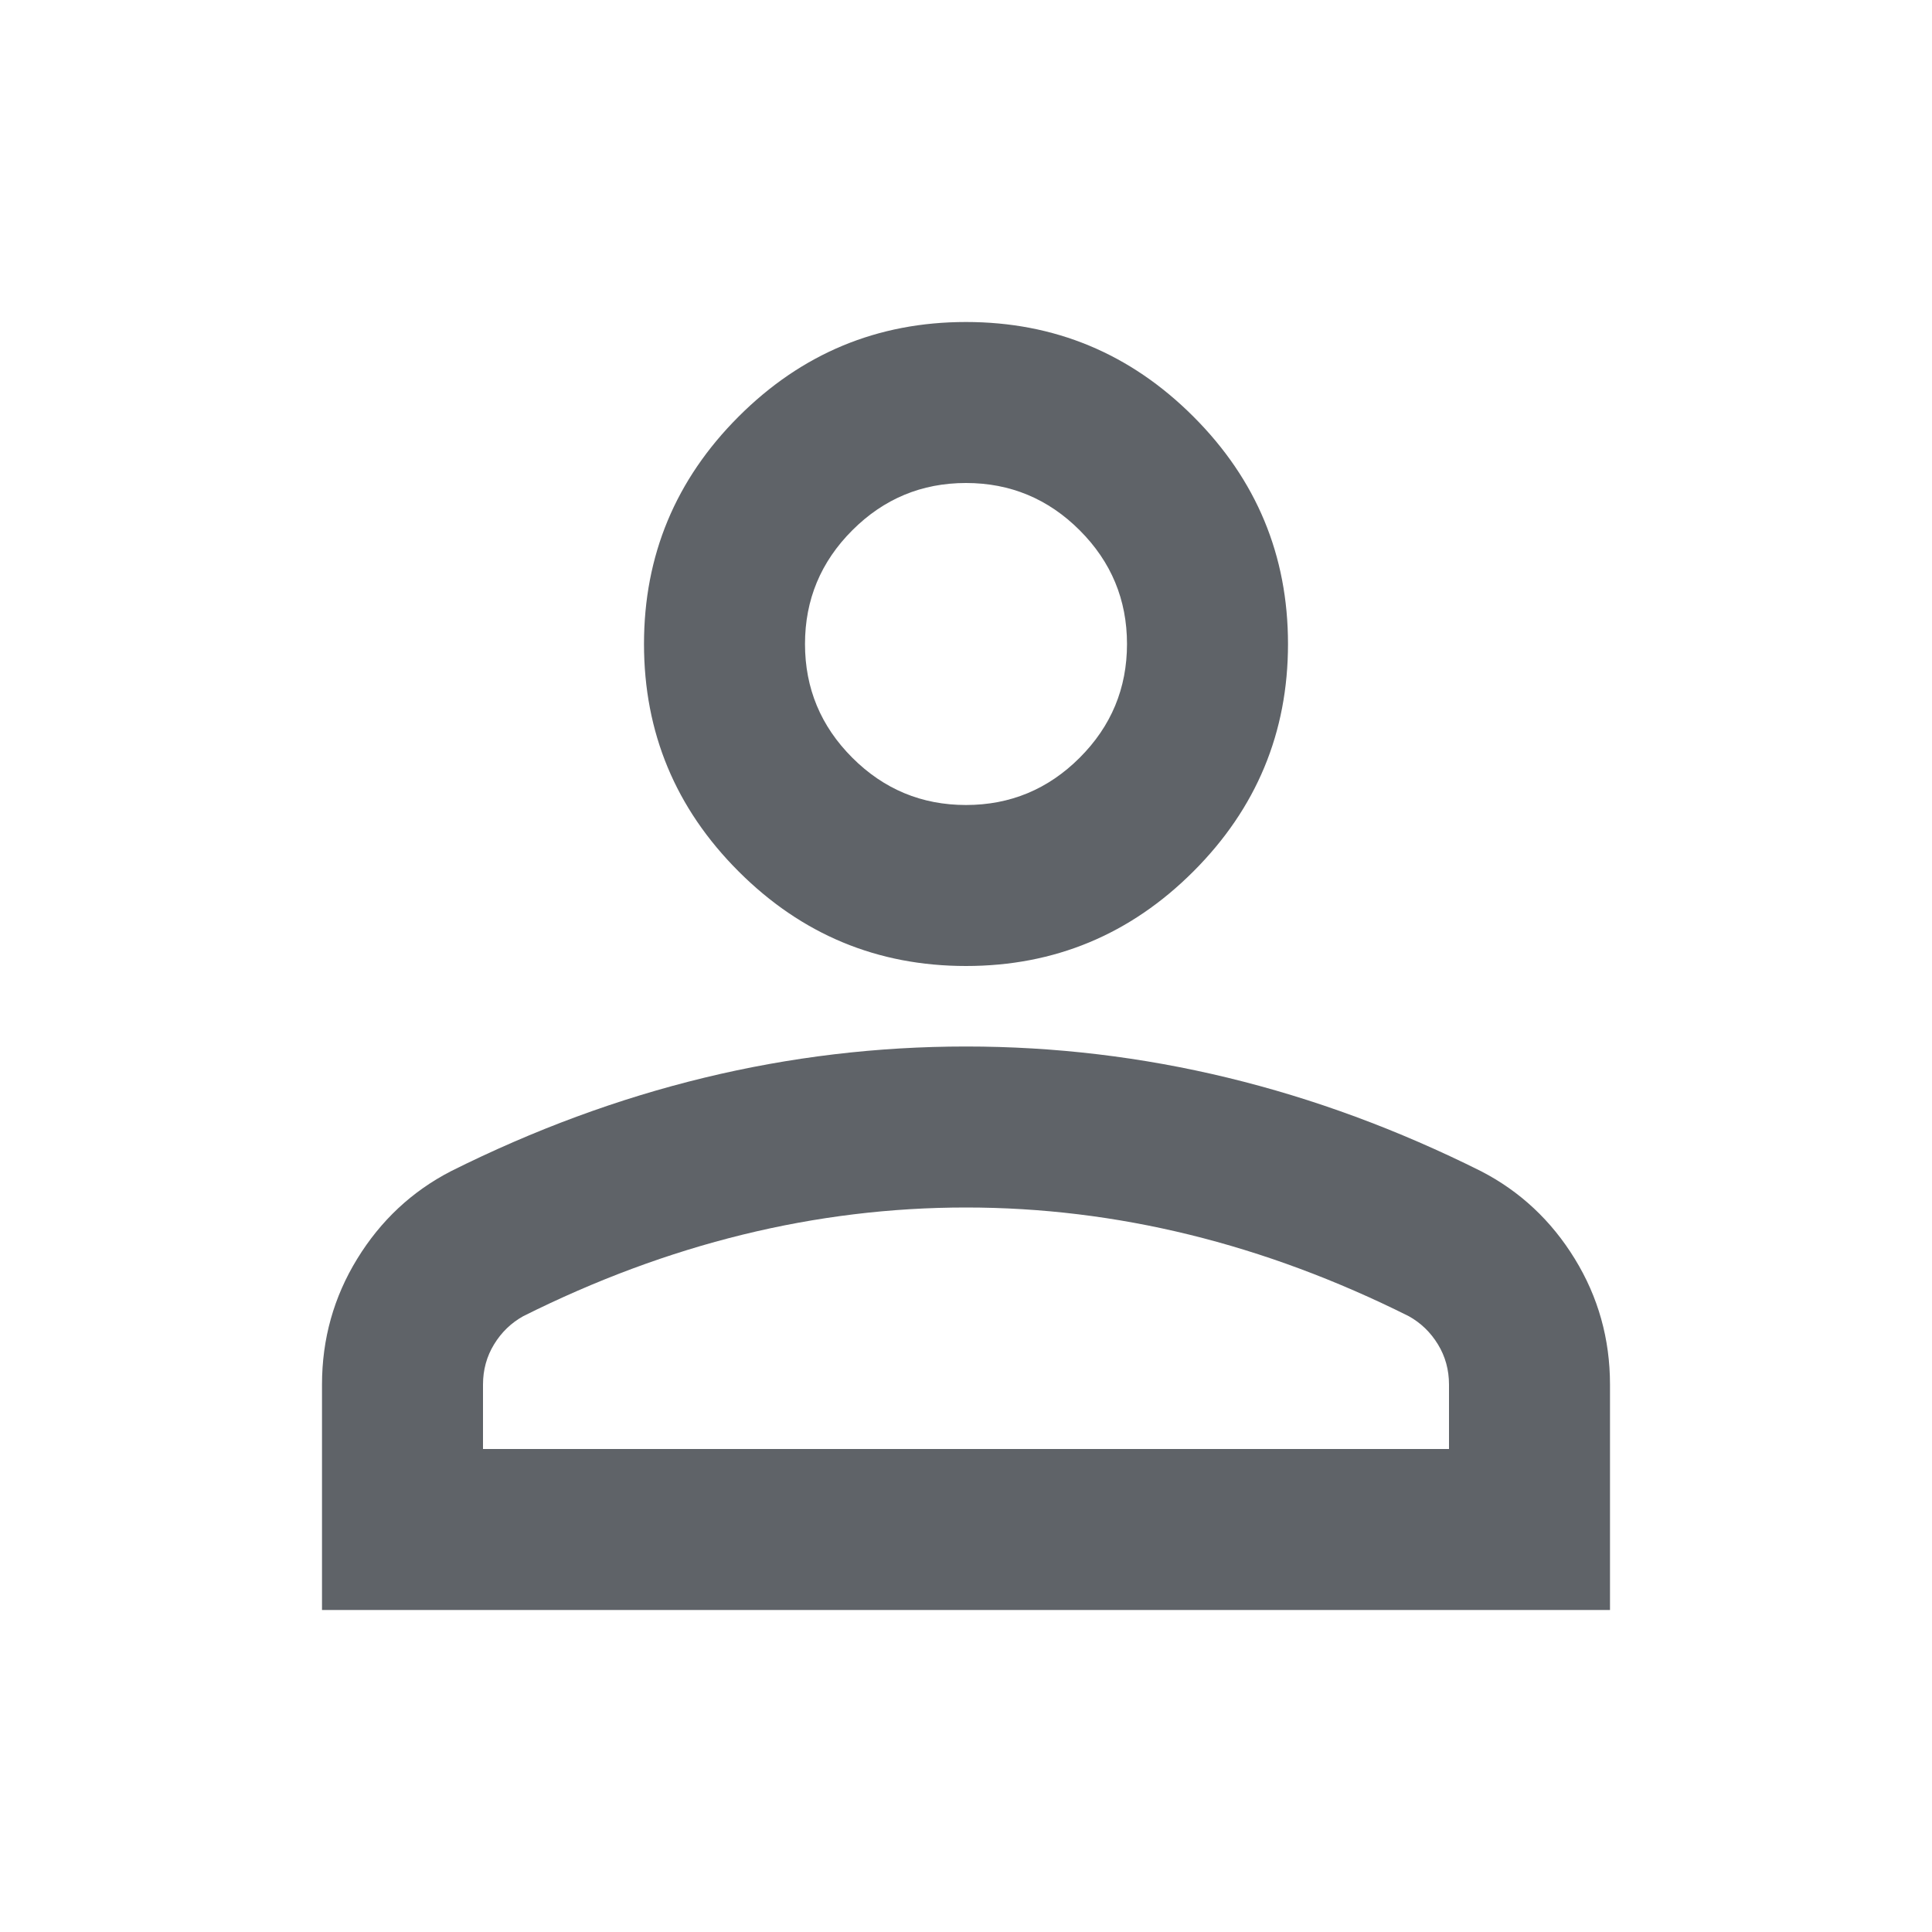
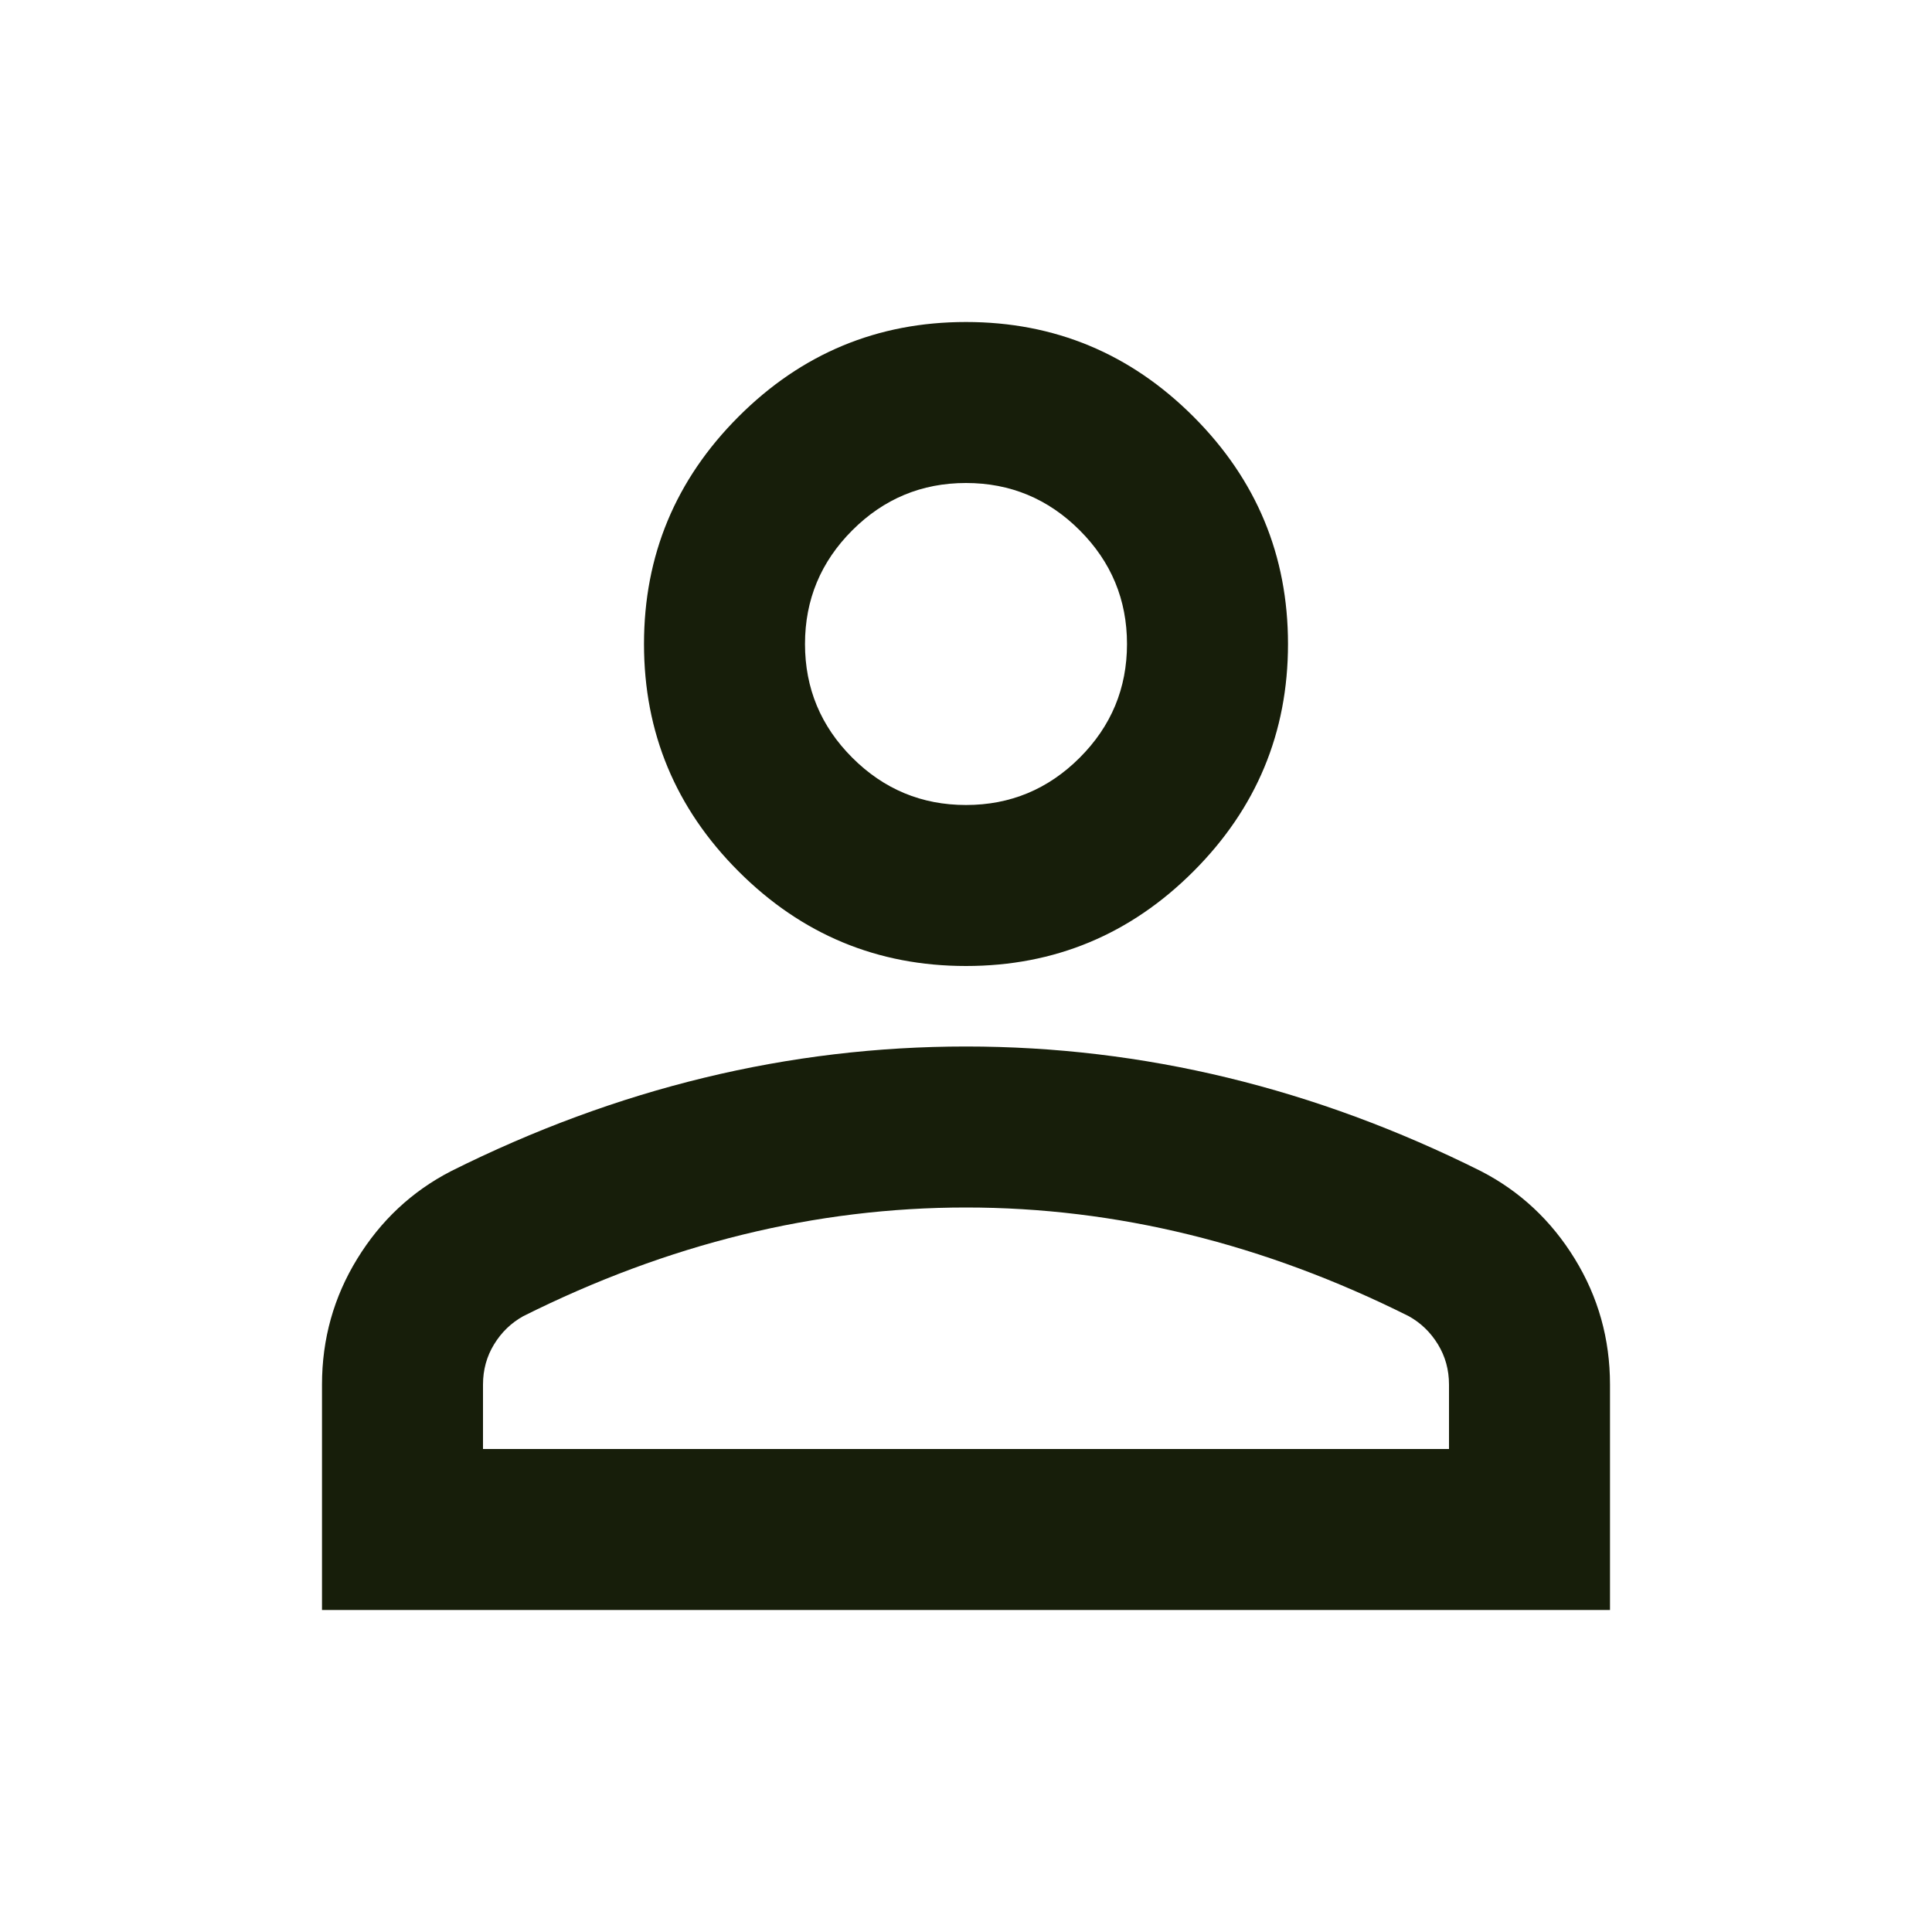
- <svg xmlns="http://www.w3.org/2000/svg" height="24px" viewBox="0 -960 960 960" width="24px" fill="#5f6368">
+ <svg xmlns="http://www.w3.org/2000/svg" height="24px" viewBox="0 -960 960 960" width="24px" fill="#171E0A">
  <path d="M480-480q-66 0-113-47t-47-113q0-66 47-113t113-47q66 0 113 47t47 113q0 66-47 113t-113 47ZM160-160v-112q0-34 17.5-62.5T224-378q62-31 126-46.5T480-440q66 0 130 15.5T736-378q29 15 46.5 43.5T800-272v112H160Zm80-80h480v-32q0-11-5.5-20T700-306q-54-27-109-40.5T480-360q-56 0-111 13.5T260-306q-9 5-14.5 14t-5.5 20v32Zm240-320q33 0 56.5-23.5T560-640q0-33-23.5-56.5T480-720q-33 0-56.5 23.5T400-640q0 33 23.5 56.5T480-560Zm0-80Zm0 400Z" />
</svg>
